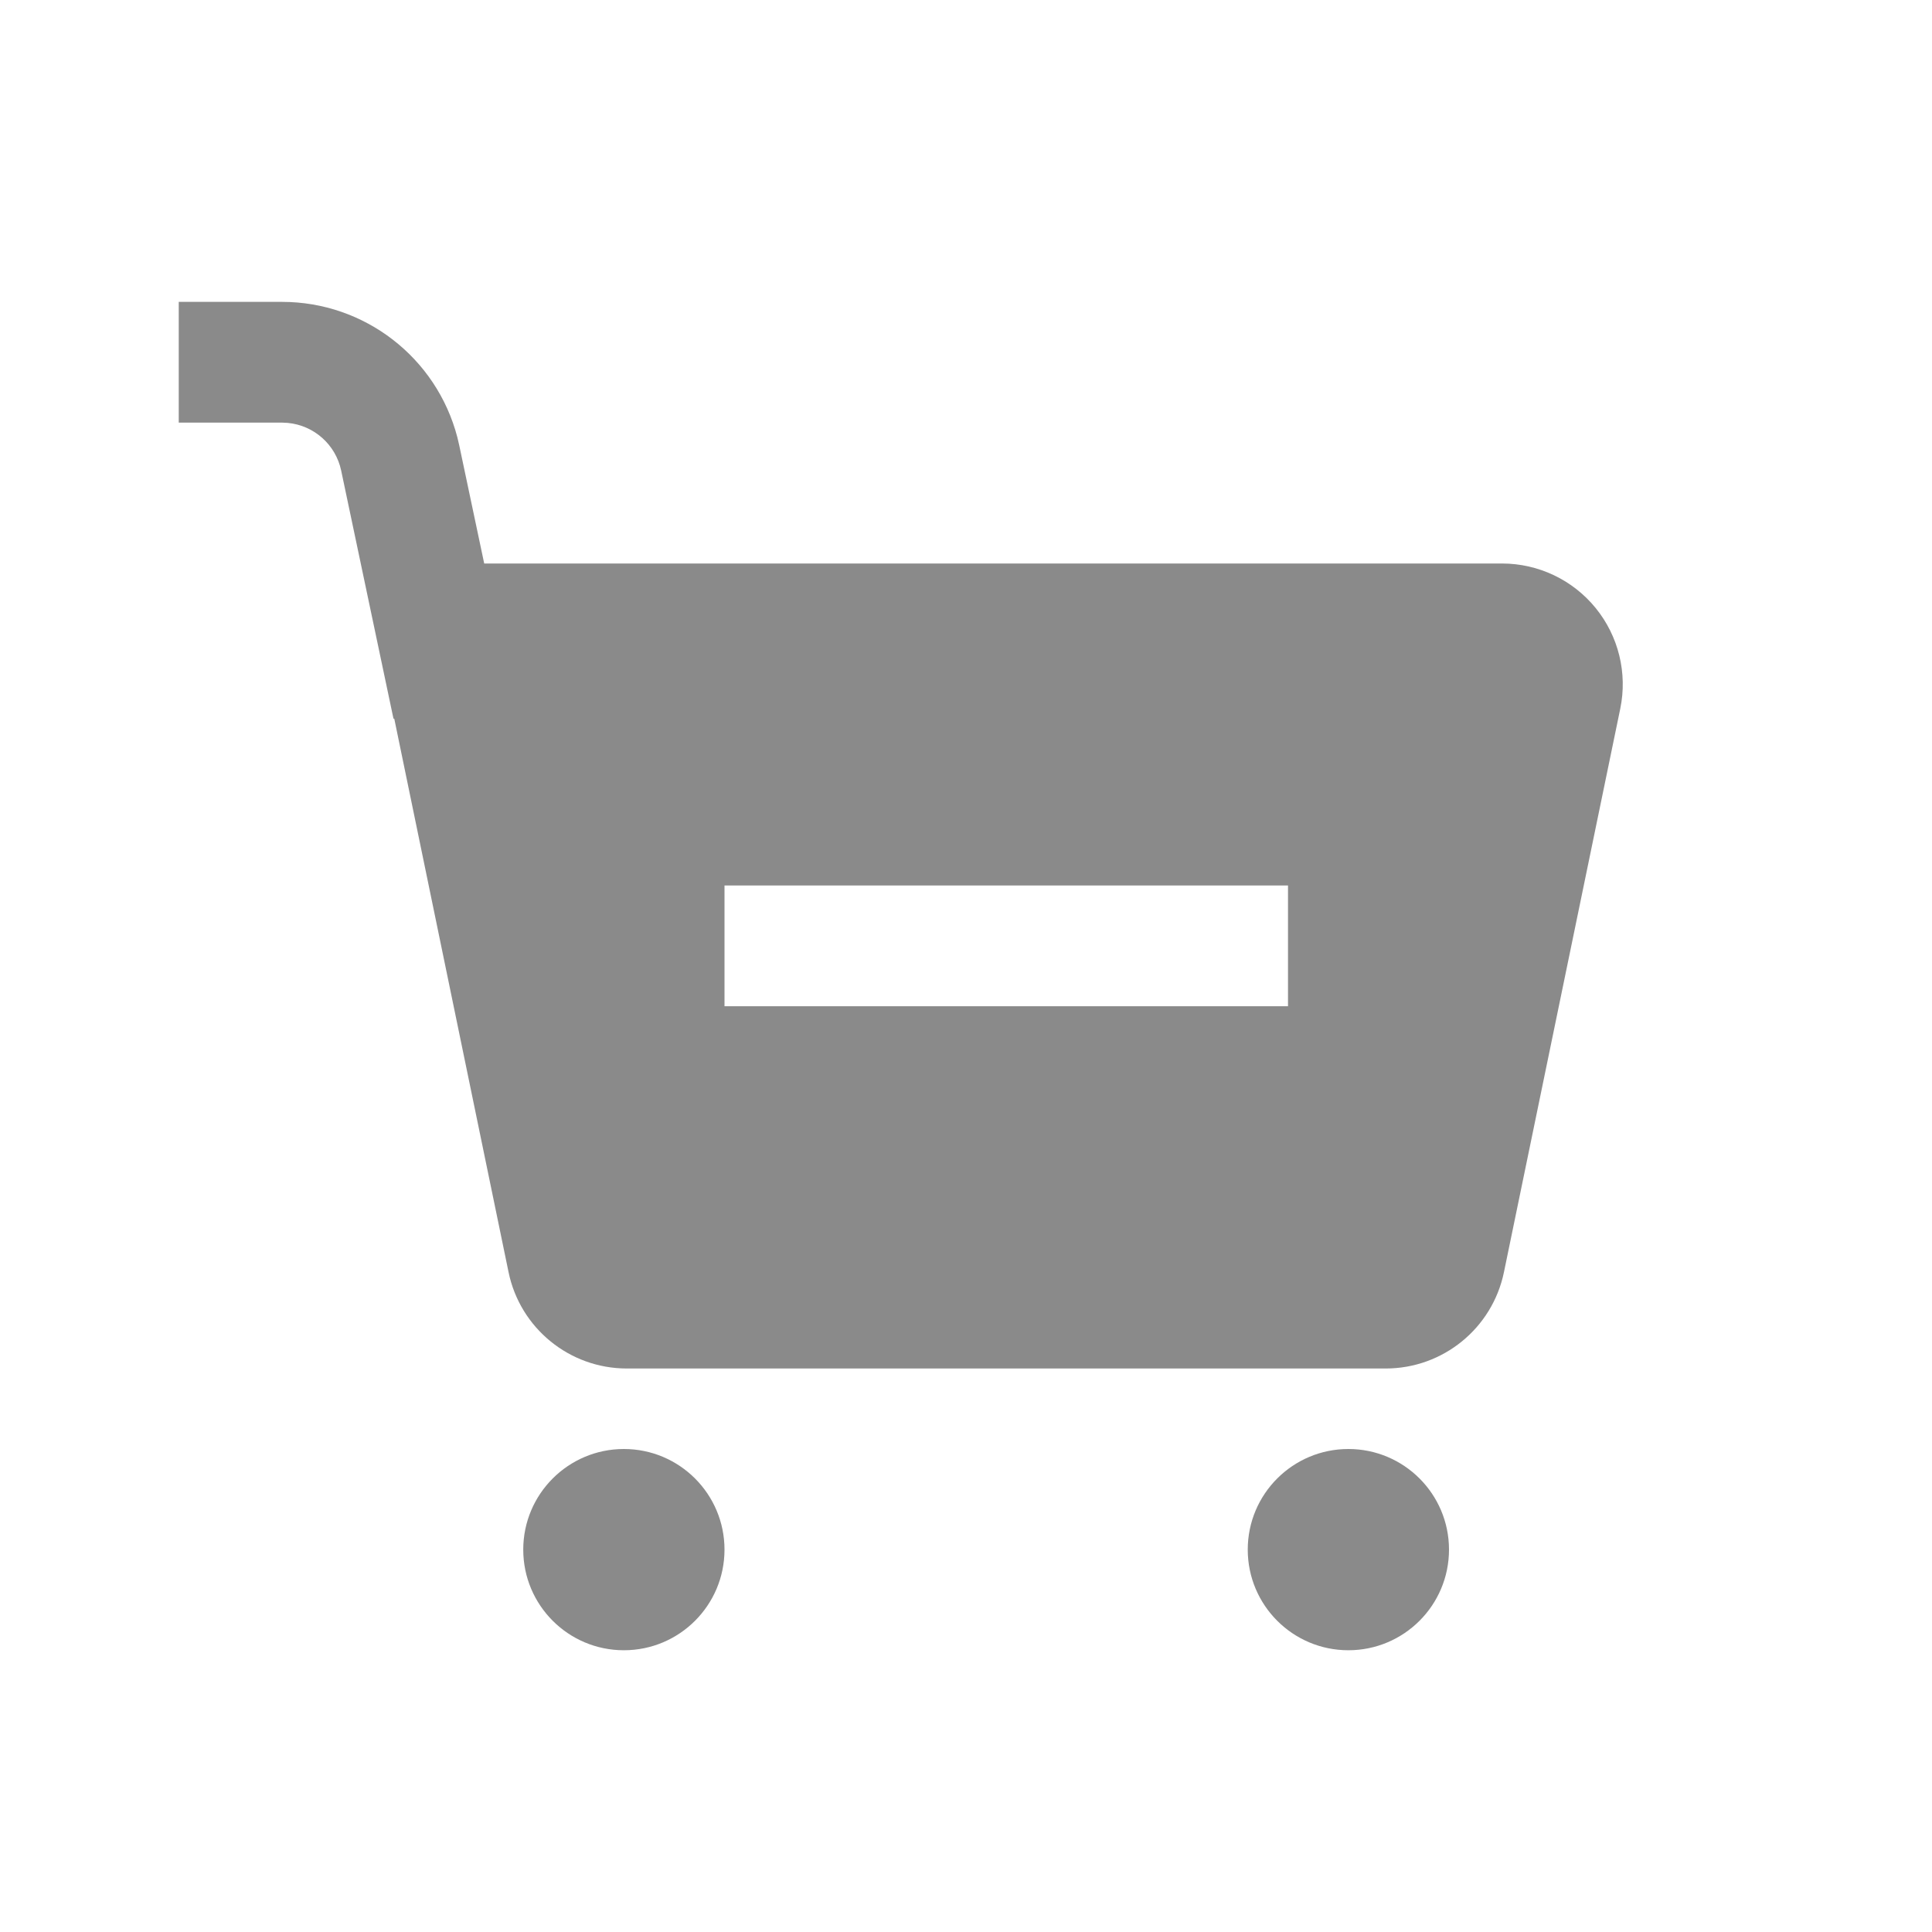
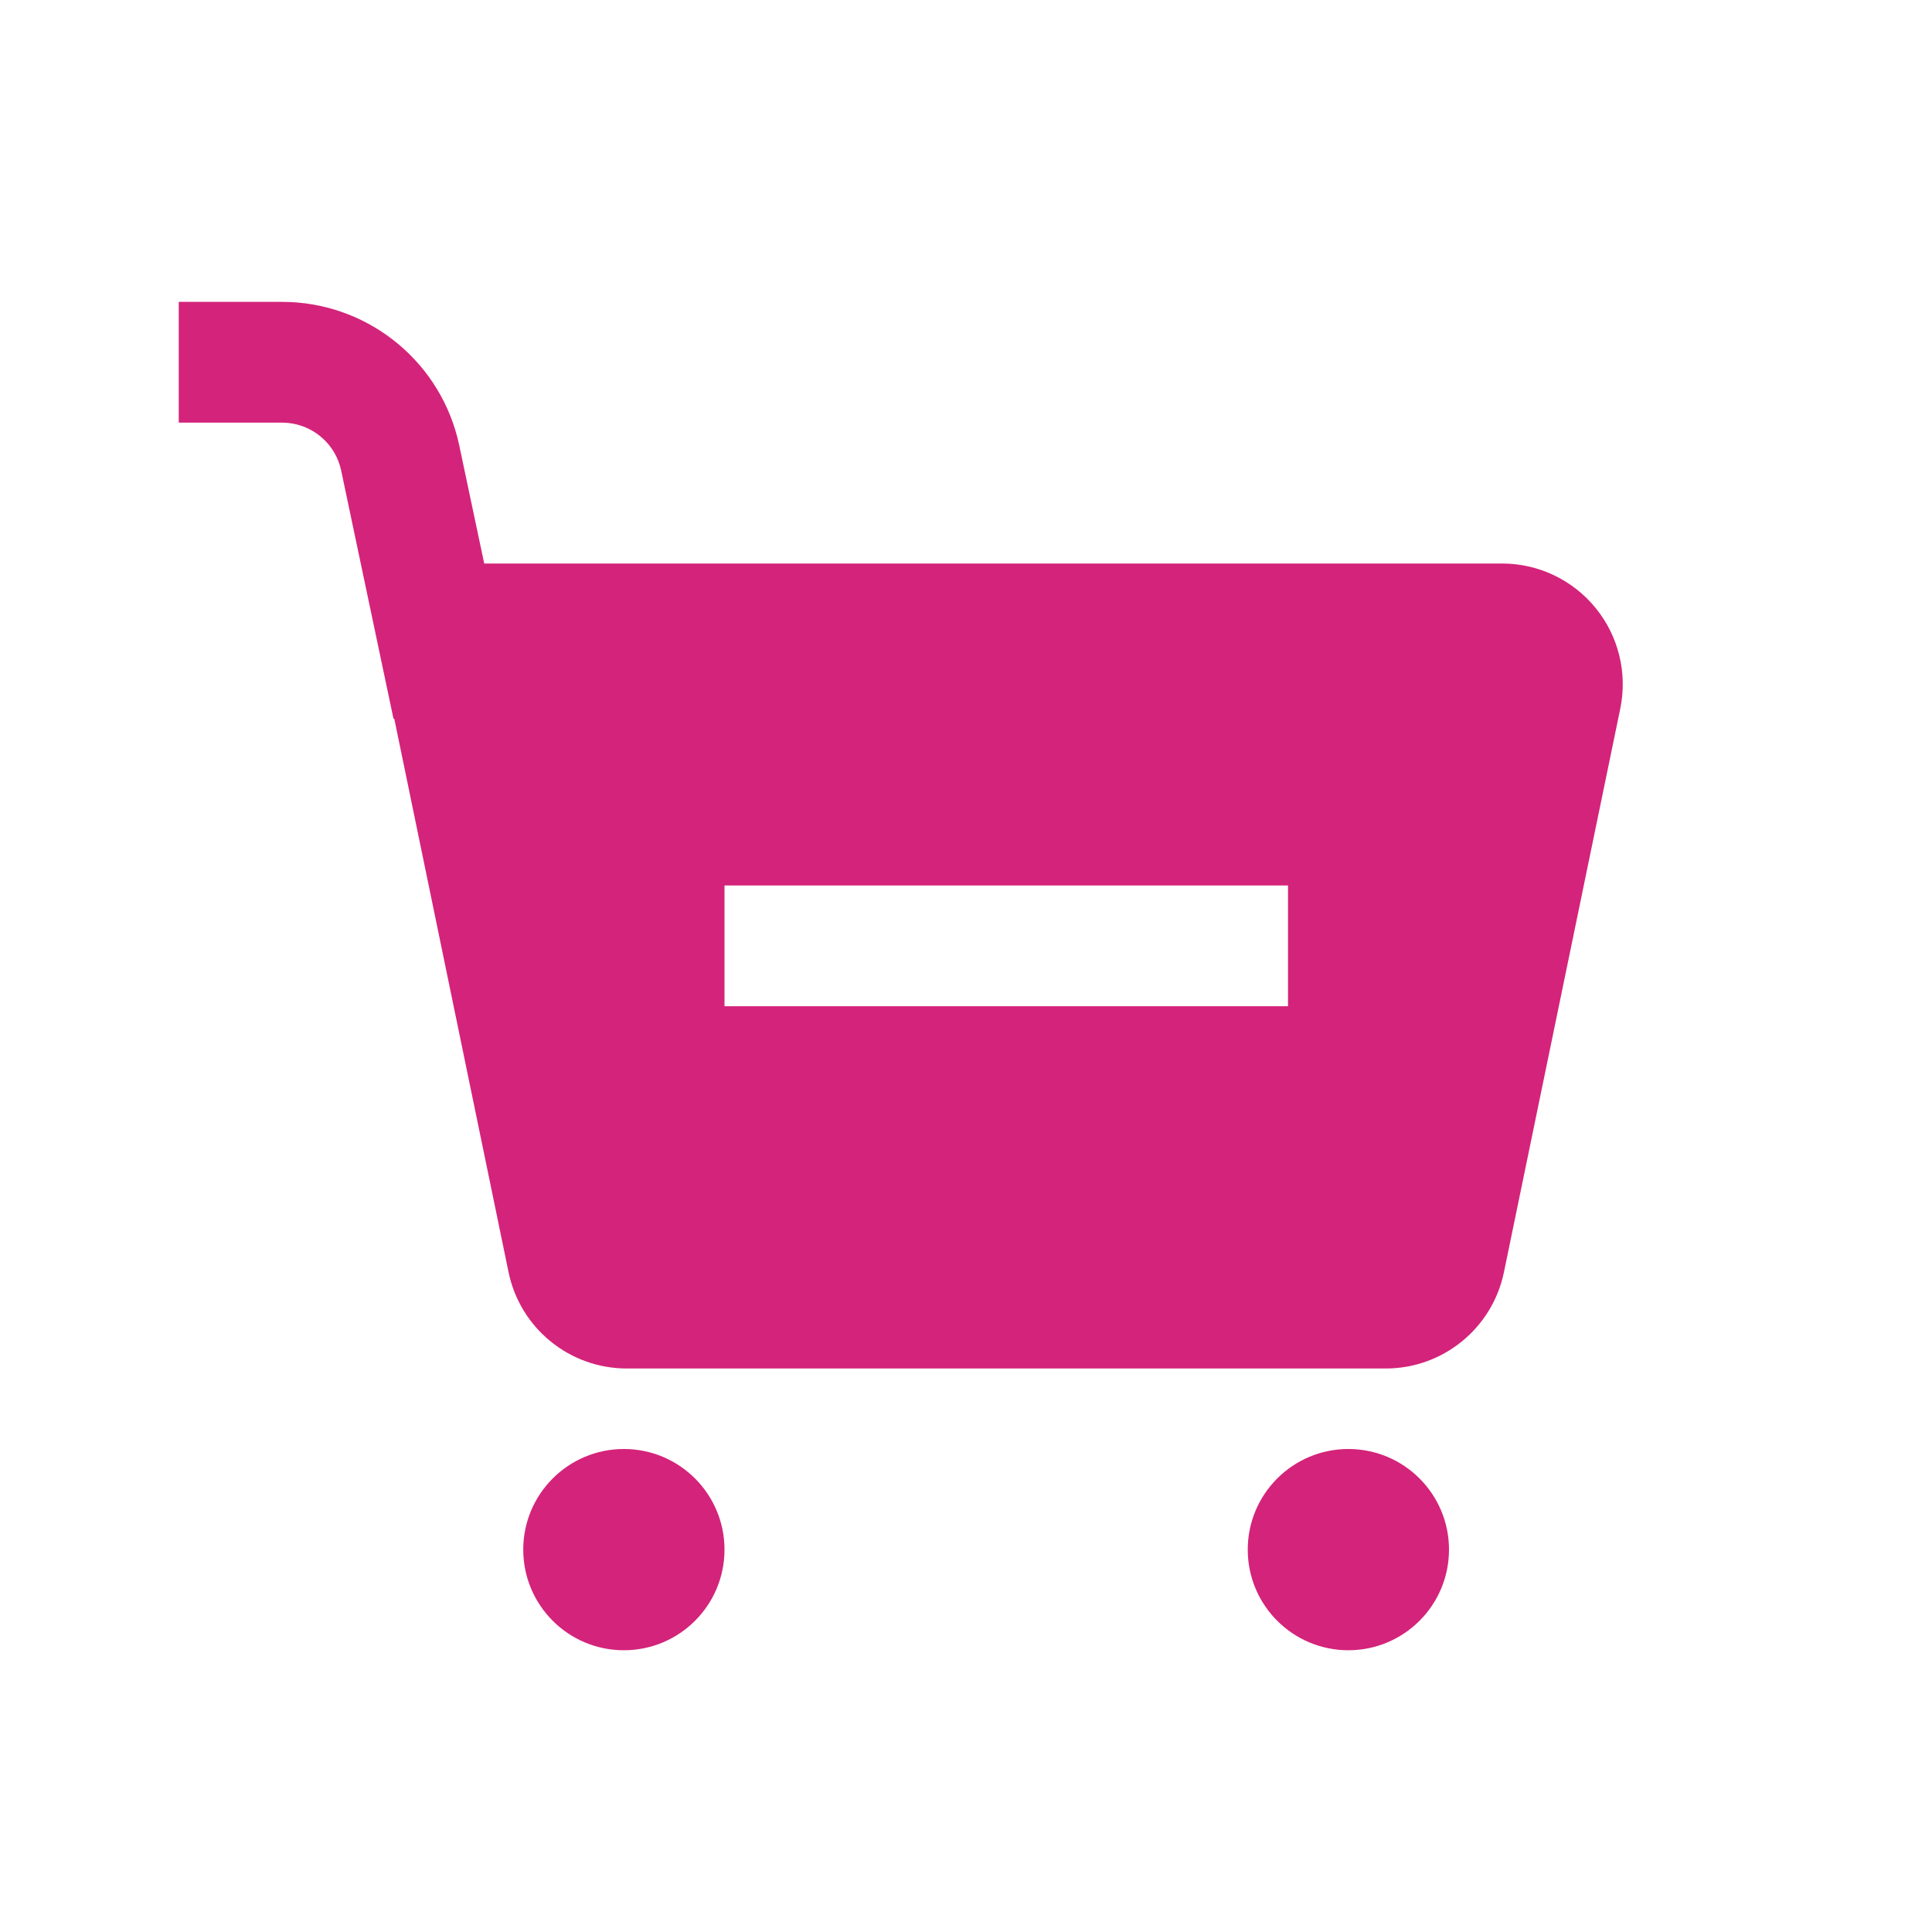
<svg xmlns="http://www.w3.org/2000/svg" t="1658909525823" class="icon" viewBox="0 0 1024 1024" version="1.1" p-id="6151" width="200" height="200">
  <defs>
    <style type="text/css">@font-face { font-family: feedback-iconfont; src: url("//at.alicdn.com/t/font_1031158_u69w8yhxdu.woff2?t=1630033759944") format("woff2"), url("//at.alicdn.com/t/font_1031158_u69w8yhxdu.woff?t=1630033759944") format("woff"), url("//at.alicdn.com/t/font_1031158_u69w8yhxdu.ttf?t=1630033759944") format("truetype"); }
</style>
  </defs>
-   <path d="M330.667 768a53.333 53.333 0 1 1 0 106.667 53.333 53.333 0 0 1 0-106.667z m384 0a53.333 53.333 0 1 1 0 106.667 53.333 53.333 0 0 1 0-106.667zM149.504 160a96 96 0 0 1 92.907 71.787l1.024 4.395L256.64 298.667 796.096 298.667a64 64 0 0 1 62.677 76.949l-61.653 298.667A64 64 0 0 1 734.443 725.333H332.224a64 64 0 0 1-62.677-51.051l-60.587-293.419-0.405 0.085-27.733-131.563a32 32 0 0 0-28.309-25.237l-2.987-0.149H94.741v-64h54.741zM682.667 469.333H384v64h298.667v-64z" p-id="6152" fill="#8a8a8a" />
+   <path d="M330.667 768a53.333 53.333 0 1 1 0 106.667 53.333 53.333 0 0 1 0-106.667z m384 0a53.333 53.333 0 1 1 0 106.667 53.333 53.333 0 0 1 0-106.667zM149.504 160a96 96 0 0 1 92.907 71.787l1.024 4.395L256.64 298.667 796.096 298.667a64 64 0 0 1 62.677 76.949l-61.653 298.667A64 64 0 0 1 734.443 725.333H332.224a64 64 0 0 1-62.677-51.051l-60.587-293.419-0.405 0.085-27.733-131.563a32 32 0 0 0-28.309-25.237l-2.987-0.149H94.741v-64h54.741zM682.667 469.333H384v64h298.667v-64z" p-id="6152" fill="#d4237a" />
</svg>
